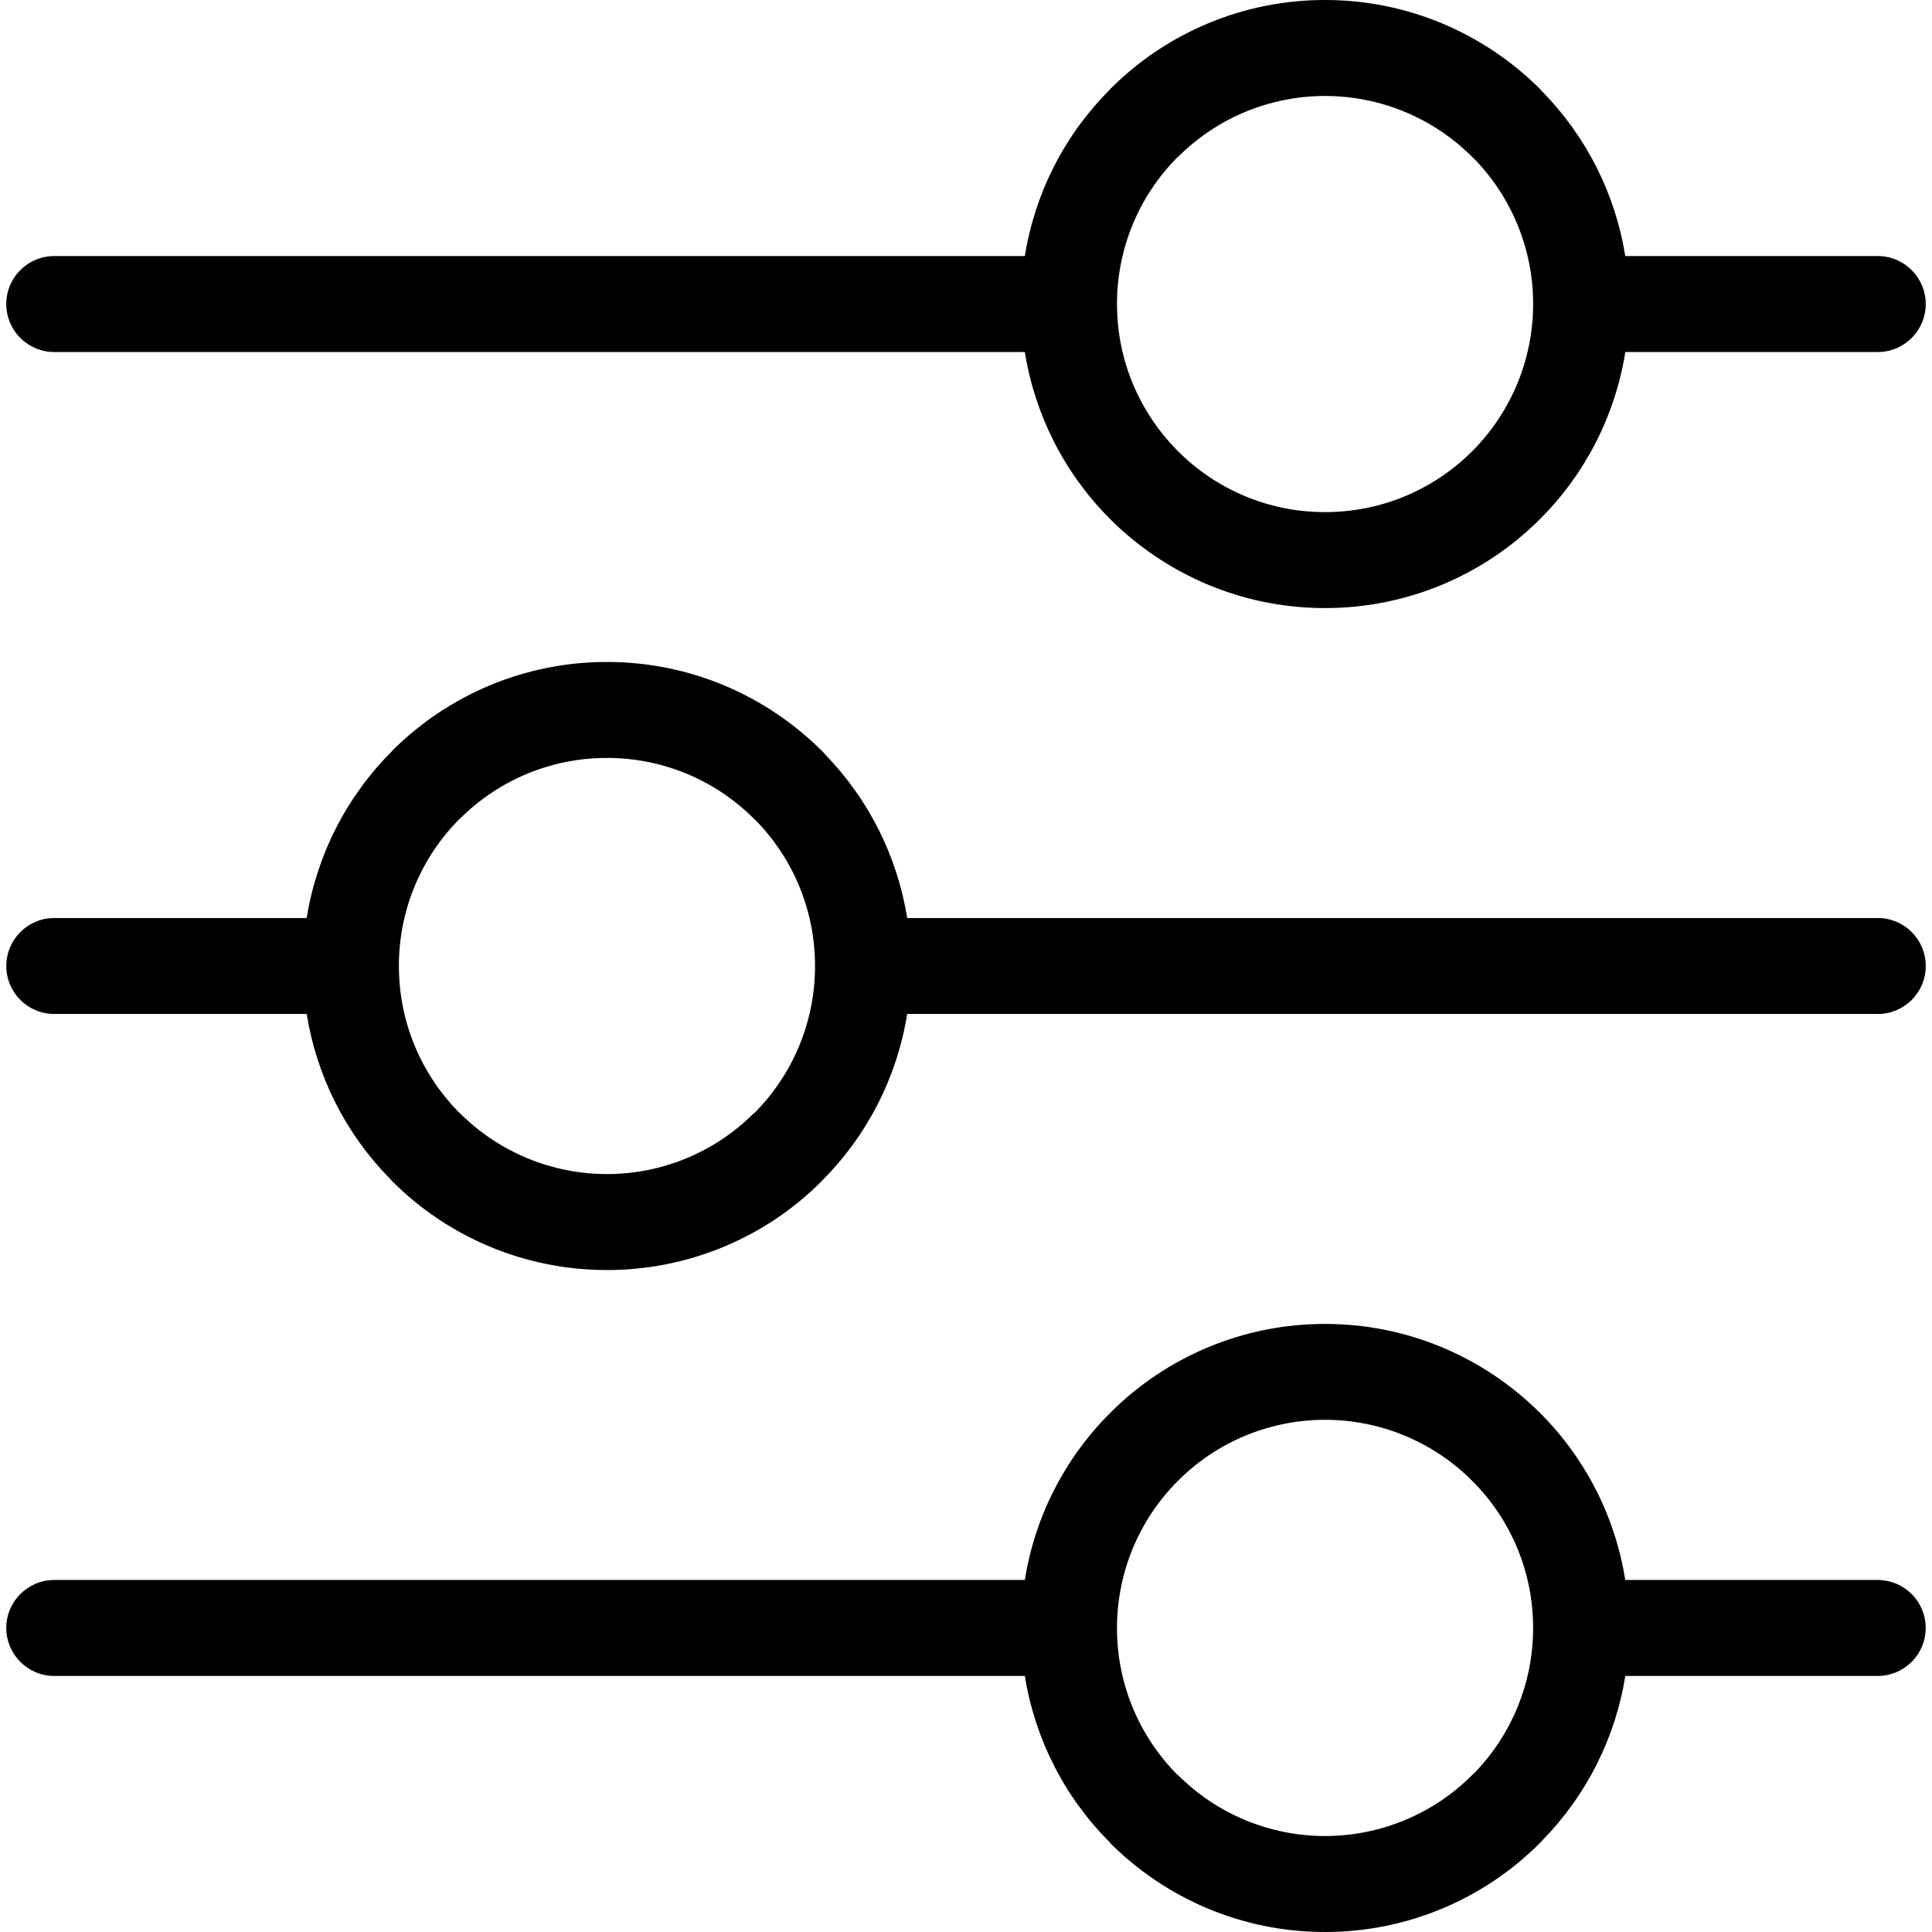
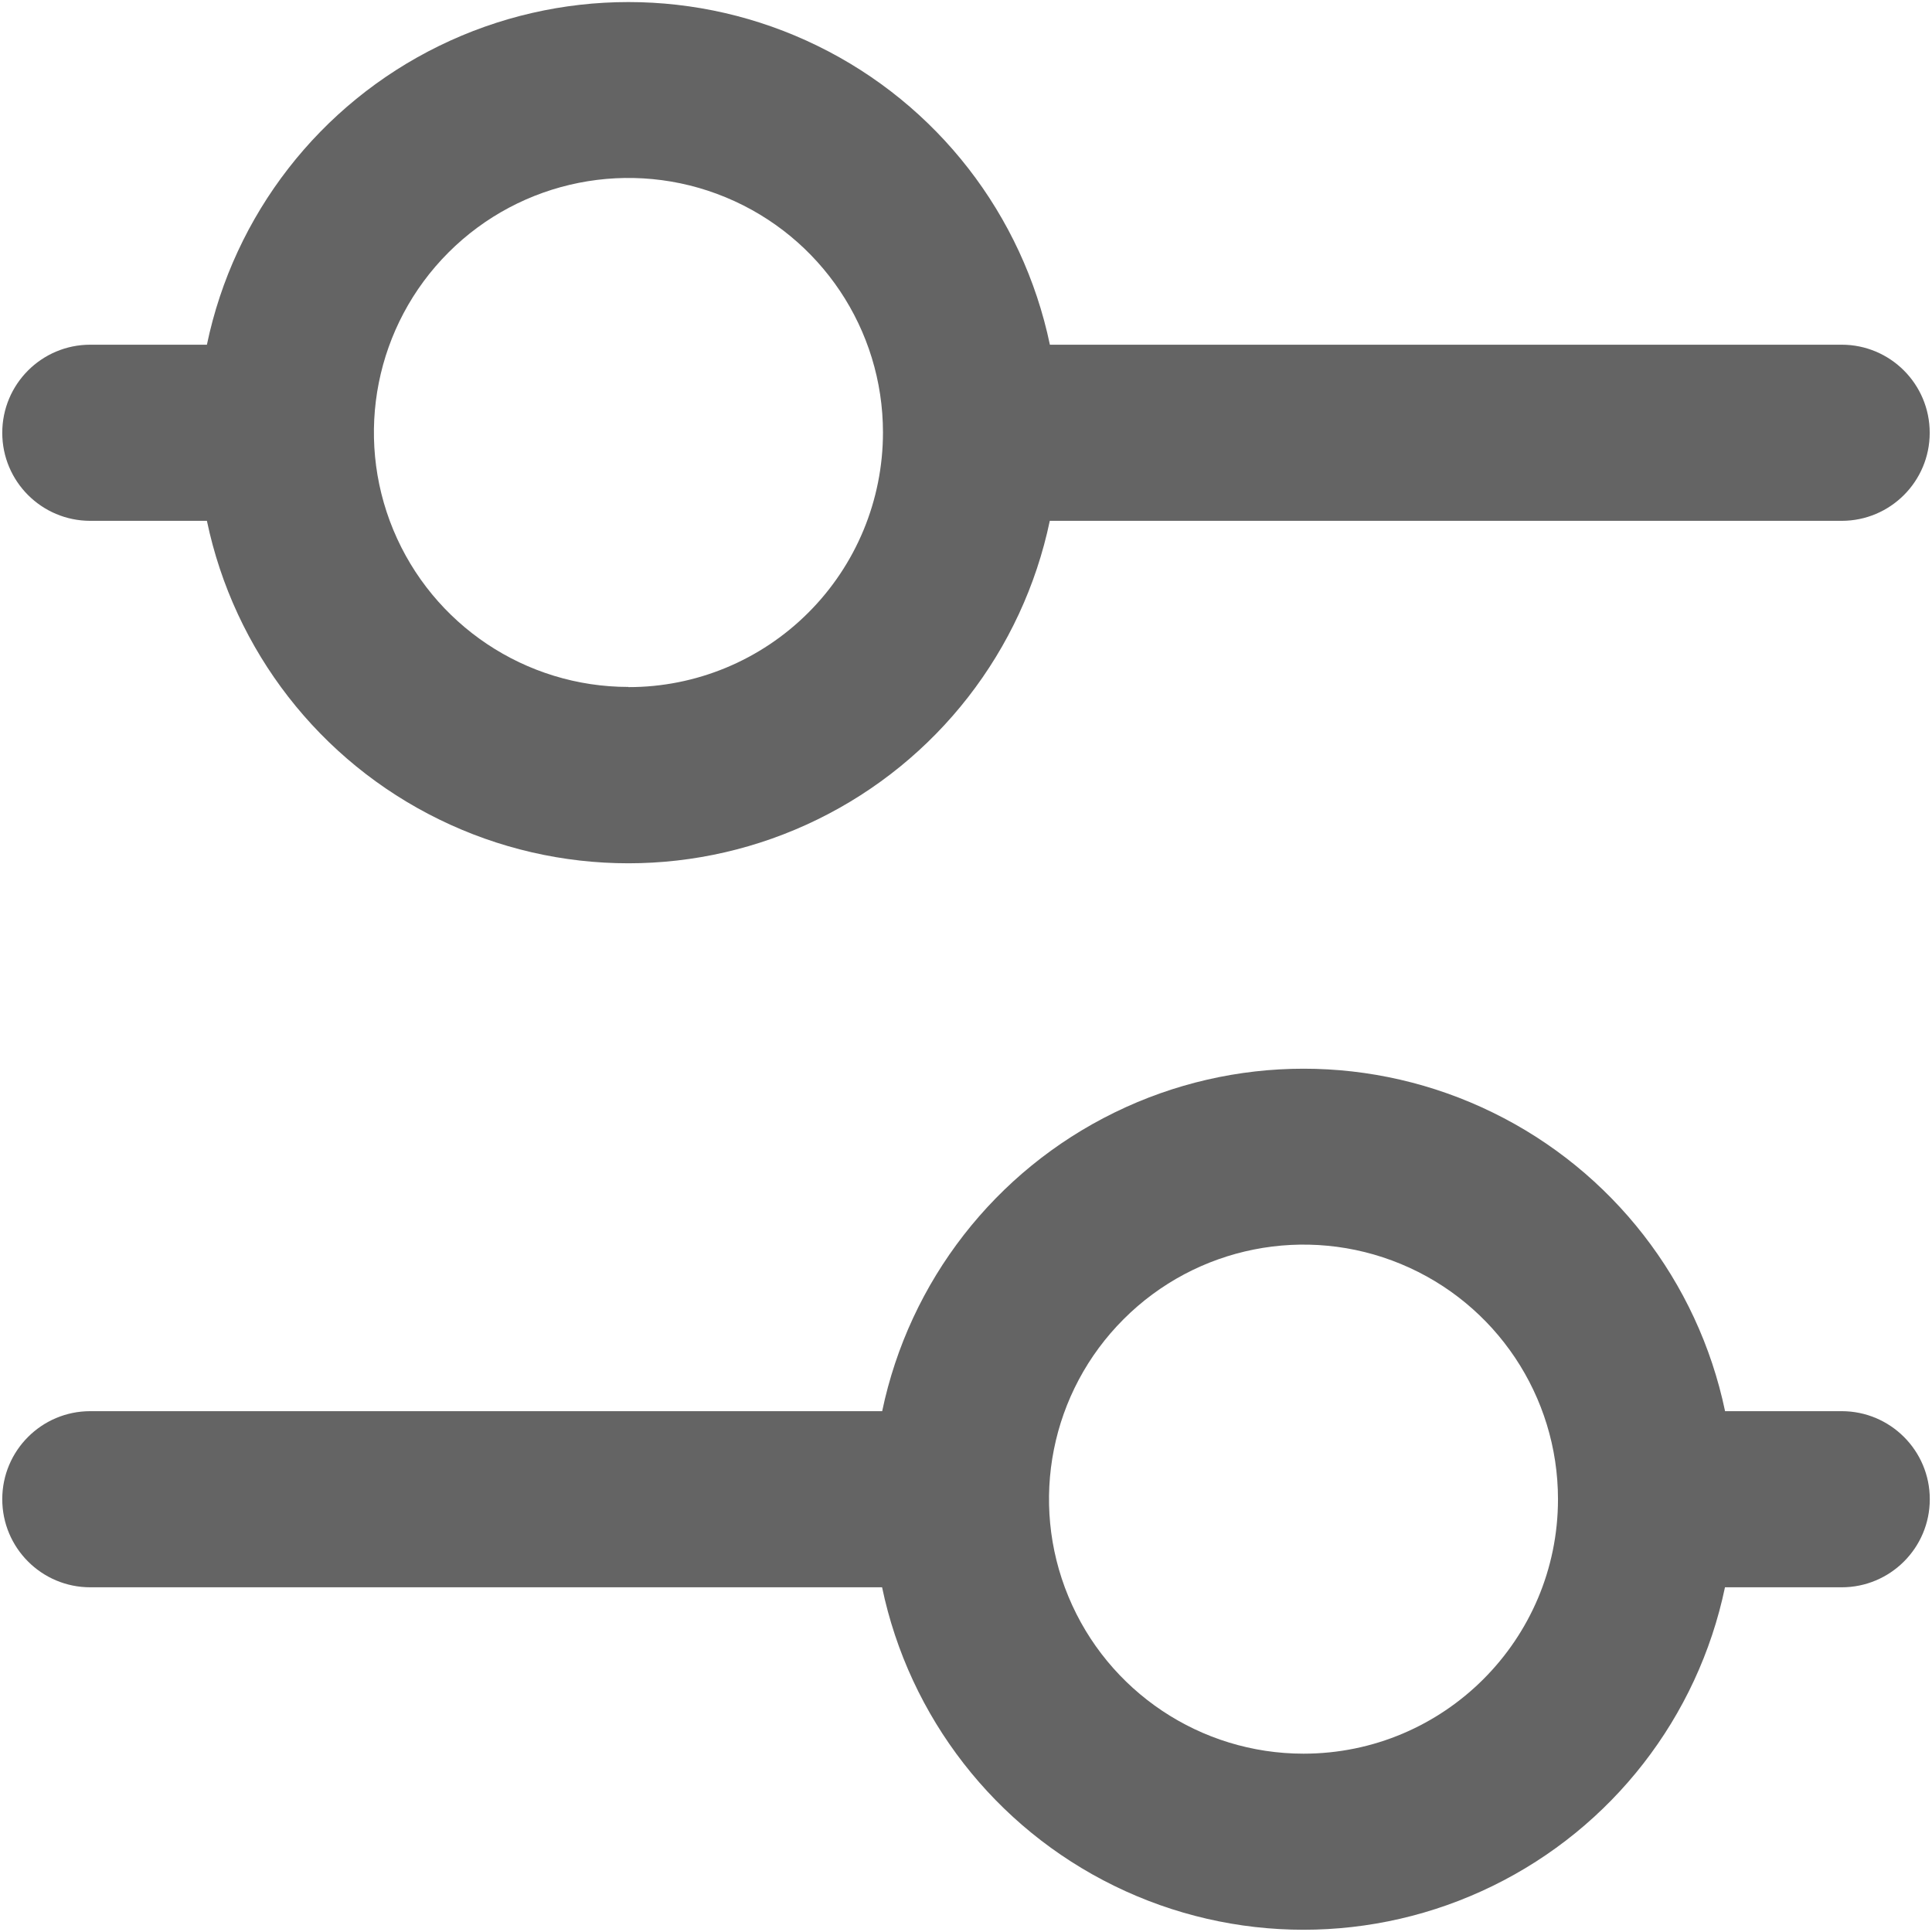
- <svg xmlns="http://www.w3.org/2000/svg" version="1.1" width="100" height="100" viewBox="0 0 100 100">
-   <g transform="translate(-12.09267,-12.09329) scale(1.241866)">
-     <path d="m64.965 9.738c3.496 0 6.664 1.422 8.961 3.711 0.039 0.039 0.074 0.078 0.113 0.125 1.824 1.871 3.027 4.258 3.438 6.836h10.523c1.105 0 2 0.898 2 2 0 1.105-0.895 2-2 2h-10.52c-0.422 2.641-1.664 5.074-3.555 6.961-2.375 2.379-5.598 3.715-8.961 3.711-3.496 0-6.664-1.422-8.961-3.711h0.004c-1.891-1.887-3.133-4.324-3.555-6.961h-40.453c-1.105 0-2-0.895-2-2 0-1.105 0.895-2 2-2h40.453c0.422-2.633 1.664-5.066 3.555-6.949l0.004-0.004-0.004-0.004c2.371-2.383 5.598-3.719 8.957-3.715zm6.129 6.539 0.004 0.004c-1.625-1.629-3.832-2.543-6.133-2.543-2.301 0-4.508 0.914-6.129 2.543l-0.004-0.004h-0.004c-1.625 1.625-2.539 3.832-2.535 6.133 0 2.394 0.973 4.562 2.539 6.129l0.004 0.004c1.621 1.629 3.828 2.543 6.129 2.539 2.301 0.004 4.508-0.91 6.133-2.539 1.625-1.625 2.539-3.832 2.539-6.133 0.004-2.254-0.875-4.422-2.445-6.043-0.031-0.027-0.066-0.055-0.094-0.086zm-36.059 46.395c-3.363 0.004-6.586-1.332-8.961-3.711-0.039-0.039-0.078-0.082-0.113-0.125-1.828-1.867-3.027-4.258-3.441-6.836h-10.52c-1.105 0-2-0.895-2-2s0.895-2 2-2h10.52c0.422-2.633 1.664-5.066 3.555-6.953l0.004-0.004-0.004-0.004c2.375-2.379 5.598-3.715 8.961-3.711 3.5 0 6.668 1.422 8.961 3.711 0.039 0.039 0.078 0.078 0.113 0.125 1.824 1.867 3.027 4.258 3.438 6.836h40.453c1.105 0 2 0.895 2 2s-0.895 2-2 2h-40.453c-0.422 2.633-1.664 5.066-3.555 6.953l-0.004 0.004 0.004 0.004c-2.371 2.379-5.598 3.715-8.957 3.711zm-6.133-6.539v-0.004c1.625 1.629 3.832 2.543 6.133 2.543 2.301 0 4.508-0.914 6.129-2.543l0.004 0.008h0.004c1.625-1.629 2.539-3.836 2.535-6.137 0.004-2.258-0.875-4.426-2.445-6.043-0.035-0.027-0.066-0.059-0.098-0.09-1.621-1.629-3.828-2.543-6.129-2.539-2.301-0.004-4.508 0.91-6.133 2.539l-0.004-0.004c-1.629 1.629-2.539 3.836-2.535 6.137 0 2.352 0.934 4.481 2.445 6.043 0.031 0.027 0.062 0.059 0.094 0.09zm36.062 30.129c2.301 0 4.508-0.914 6.133-2.543 0.027-0.027 0.059-0.059 0.094-0.086 1.57-1.621 2.449-3.789 2.445-6.043 0.004-2.301-0.91-4.508-2.539-6.133-1.625-1.629-3.832-2.543-6.133-2.543-2.301 0-4.508 0.914-6.129 2.543-1.629 1.625-2.543 3.832-2.543 6.133 0 2.398 0.969 4.566 2.535 6.137l0.008-0.008c1.621 1.629 3.828 2.543 6.129 2.543zm8.961 0.289v-0.004c-2.375 2.383-5.598 3.719-8.961 3.715-3.5 0-6.668-1.422-8.961-3.711l0.004-0.004-0.004-0.004 0.004-0.004c-1.891-1.883-3.133-4.316-3.555-6.949h-40.453c-1.105 0-2-0.898-2-2 0-1.105 0.895-2 2-2h40.453c0.418-2.641 1.664-5.074 3.555-6.961 2.371-2.379 5.598-3.715 8.957-3.711 3.496 0 6.664 1.422 8.961 3.711 1.891 1.887 3.133 4.32 3.551 6.961h10.523c1.105 0 2 0.895 2 2 0 1.102-0.895 2-2 2h-10.52c-0.414 2.578-1.613 4.965-3.441 6.836-0.035 0.043-0.074 0.082-0.113 0.121" />
-   </g>
+ <svg xmlns="http://www.w3.org/2000/svg" width="258" height="258" viewBox="0 0 258 258">
+   <path id="Path" fill="#646464" stroke="none" d="M 245.94 46.032 L 140.202 46.032 C 136.569 28.653 125.132 13.923 109.182 6.129 C 93.244 -1.676 74.589 -1.676 58.638 6.129 C 42.7 13.922 31.251 28.652 27.63 46.032 L 12.056 46.032 C 5.563 46.032 0.302 51.294 0.302 57.798 C 0.302 64.29 5.563 69.552 12.056 69.552 L 27.63 69.552 C 31.263 86.919 42.7 101.637 58.65 109.431 C 74.587 117.235 93.231 117.235 109.17 109.431 C 125.107 101.638 136.557 86.919 140.19 69.552 L 245.94 69.552 C 252.432 69.552 257.694 64.29 257.694 57.798 C 257.694 51.294 252.432 46.032 245.94 46.032 Z M 83.916 91.734 L 83.928 91.734 C 70.182 91.734 57.783 83.449 52.521 70.757 C 47.259 58.054 50.165 43.441 59.892 33.713 C 69.607 23.998 84.232 21.092 96.924 26.354 C 109.627 31.616 117.912 44.002 117.912 57.749 C 117.912 66.772 114.338 75.421 107.963 81.796 C 101.588 88.183 92.939 91.768 83.928 91.757 Z M 245.94 188.448 L 230.366 188.448 C 226.733 171.081 215.296 156.363 199.346 148.569 C 183.408 140.764 164.765 140.764 148.826 148.569 C 132.888 156.362 121.439 171.081 117.806 188.448 L 12.056 188.448 C 5.563 188.448 0.302 193.71 0.302 200.202 C 0.302 206.706 5.563 211.968 12.056 211.968 L 117.794 211.968 C 121.426 229.335 132.876 244.053 148.814 251.847 C 164.751 259.651 183.395 259.651 199.334 251.847 C 215.283 244.054 226.721 229.335 230.354 211.968 L 245.94 211.968 C 252.432 211.968 257.705 206.706 257.705 200.202 C 257.705 193.71 252.432 188.448 245.94 188.448 Z M 174.069 234.186 C 160.335 234.186 147.936 225.901 142.674 213.198 C 137.412 200.506 140.319 185.881 150.045 176.166 C 159.76 166.439 174.385 163.533 187.077 168.795 C 199.78 174.056 208.054 186.455 208.054 200.202 C 208.054 218.963 192.843 234.186 174.07 234.186 Z" />
</svg>
